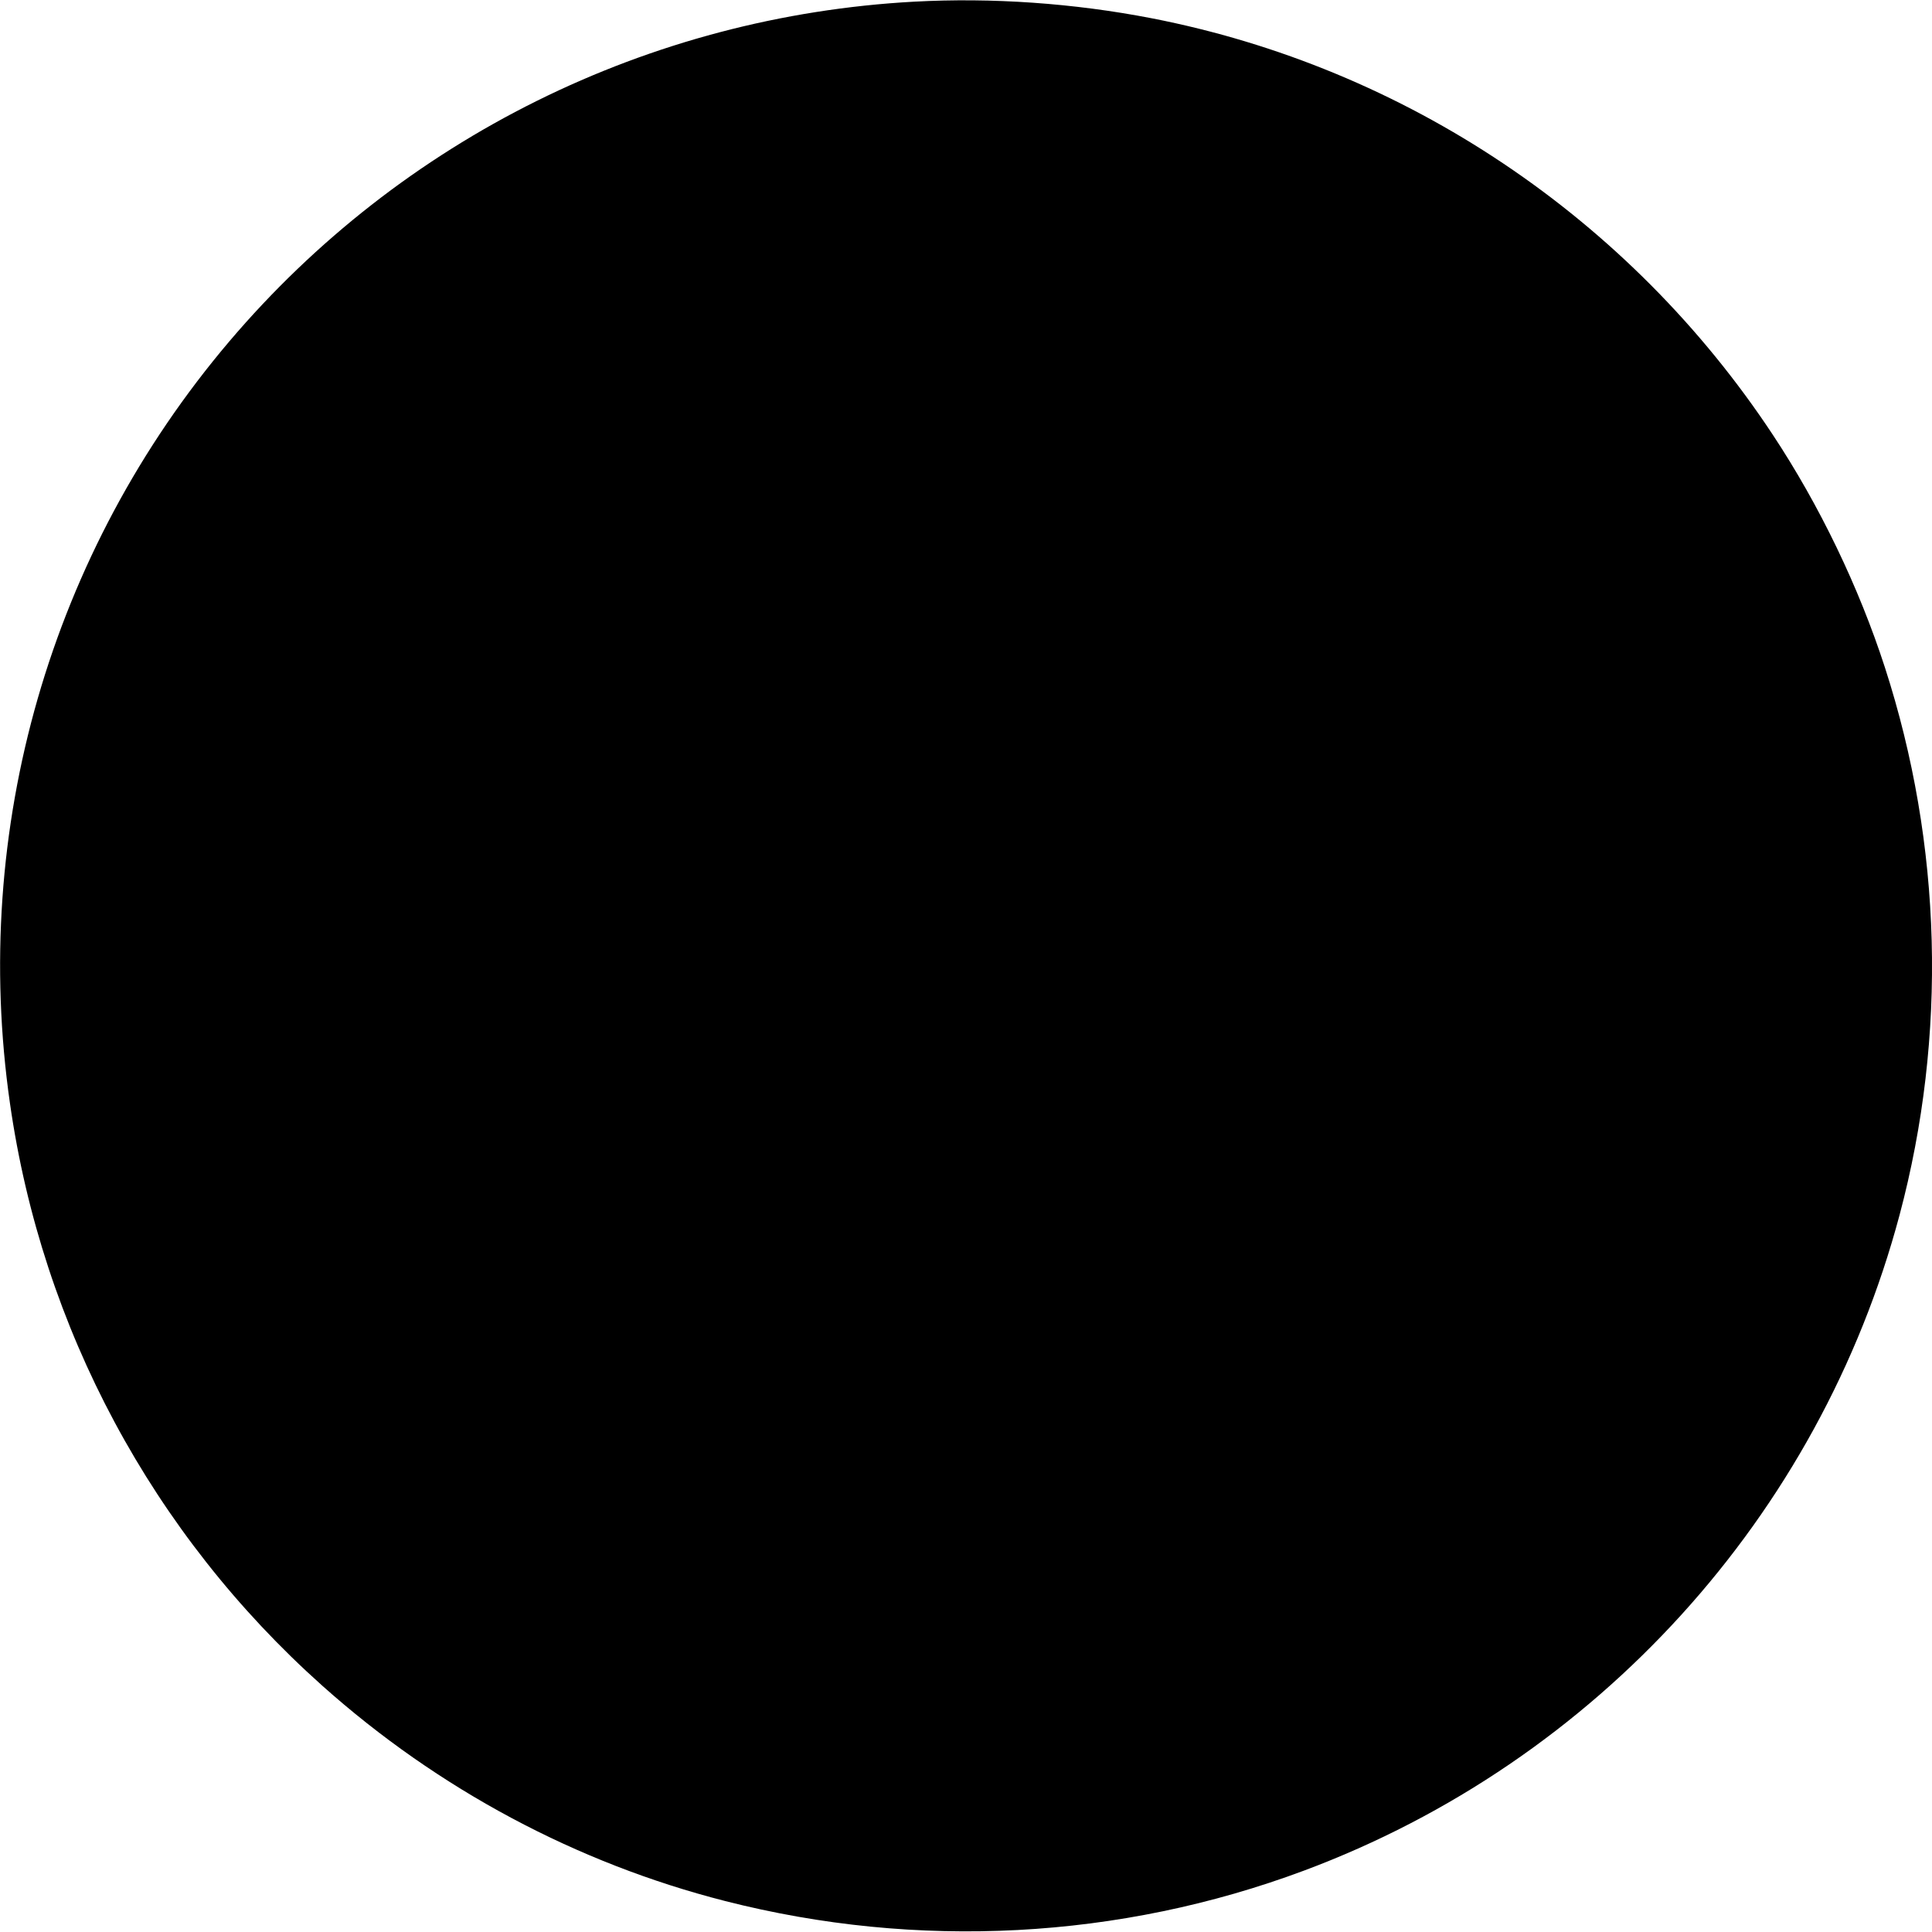
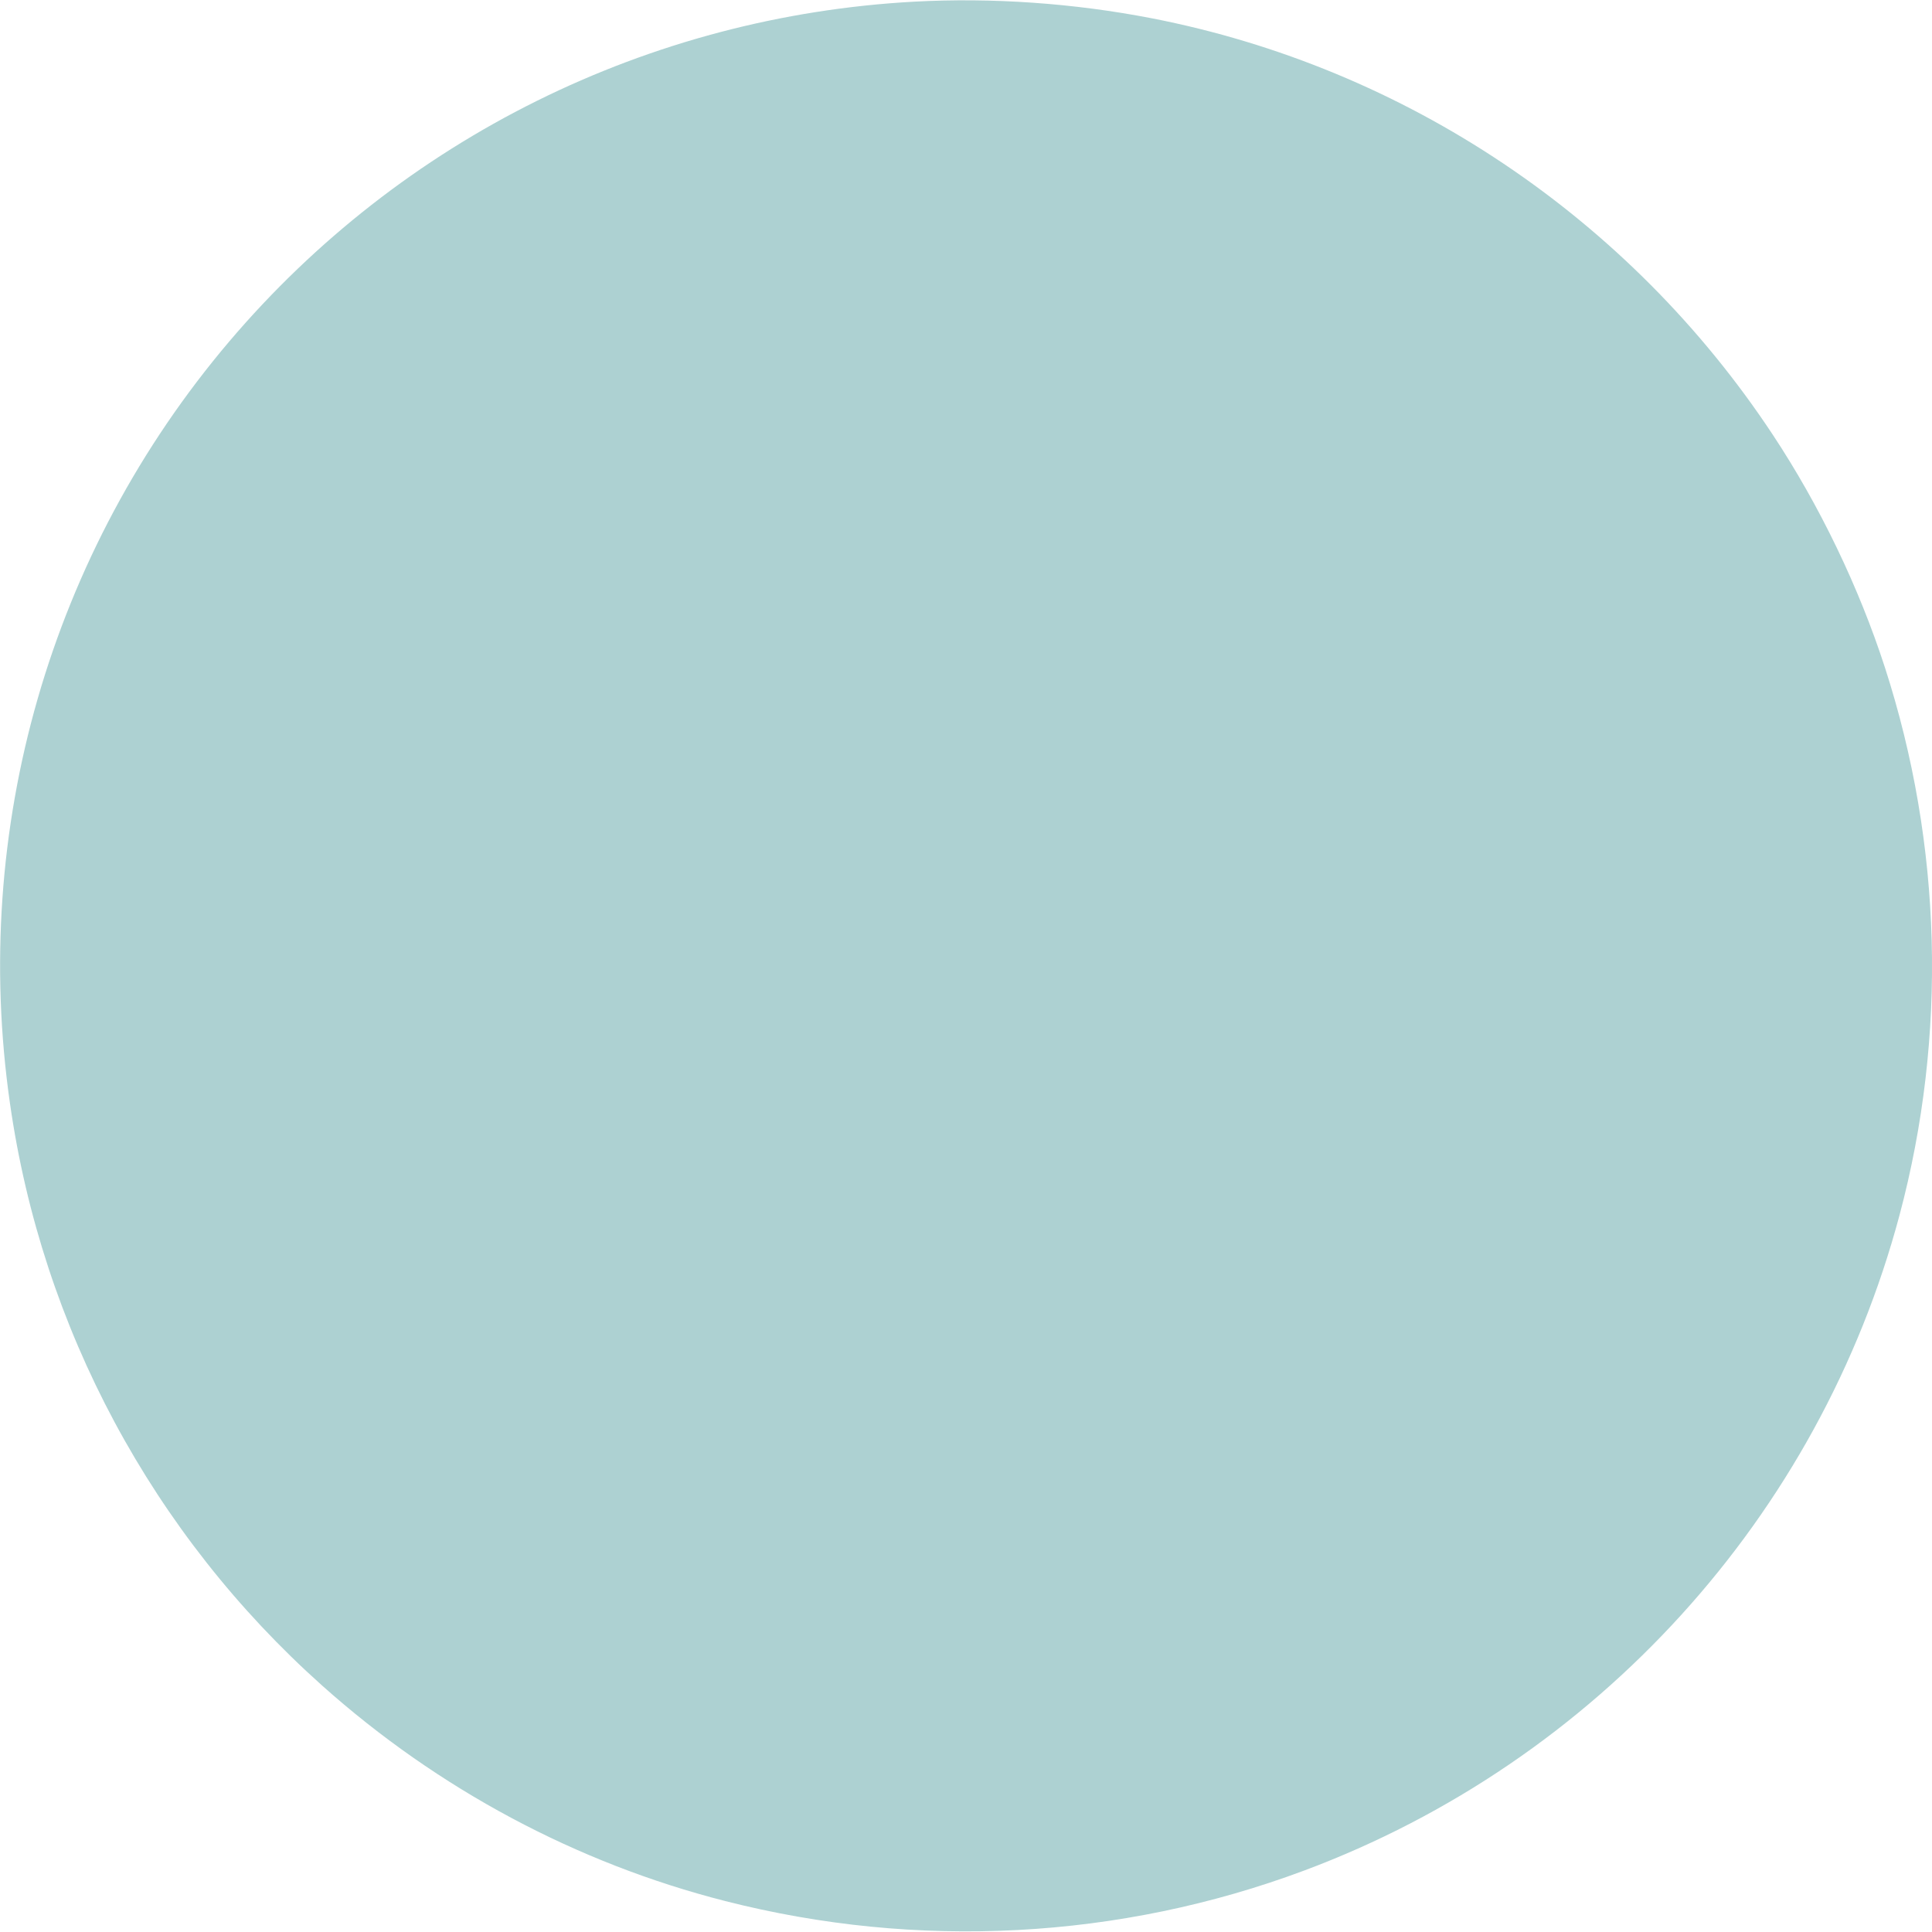
<svg xmlns="http://www.w3.org/2000/svg" version="1.0" width="1280pt" height="1280pt" viewBox="0 0 1280 1280" preserveAspectRatio="xMidYMid meet">
-   <g transform="translate(0,1280) scale(0.1,-0.1)" fill="#000000" stroke="none">
+   <g transform="translate(0,1280) scale(0.1,-0.1)" fill="#add1d2" stroke="none">
    <path d="M6057 12789 c-1760 -96 -3397 -908 -4537 -2250 -1187 -1398 -1715 -3231 -1454 -5049 213 -1490 944 -2853 2069 -3858 767 -685 1685 -1176 2670 -1427 1273 -325 2614 -254 3835 202 1937 723 3413 2348 3945 4343 317 1189 283 2454 -97 3628 -172 531 -432 1072 -743 1542 -949 1436 -2434 2432 -4115 2759 -515 100 -1059 138 -1573 110z" />
  </g>
</svg>
